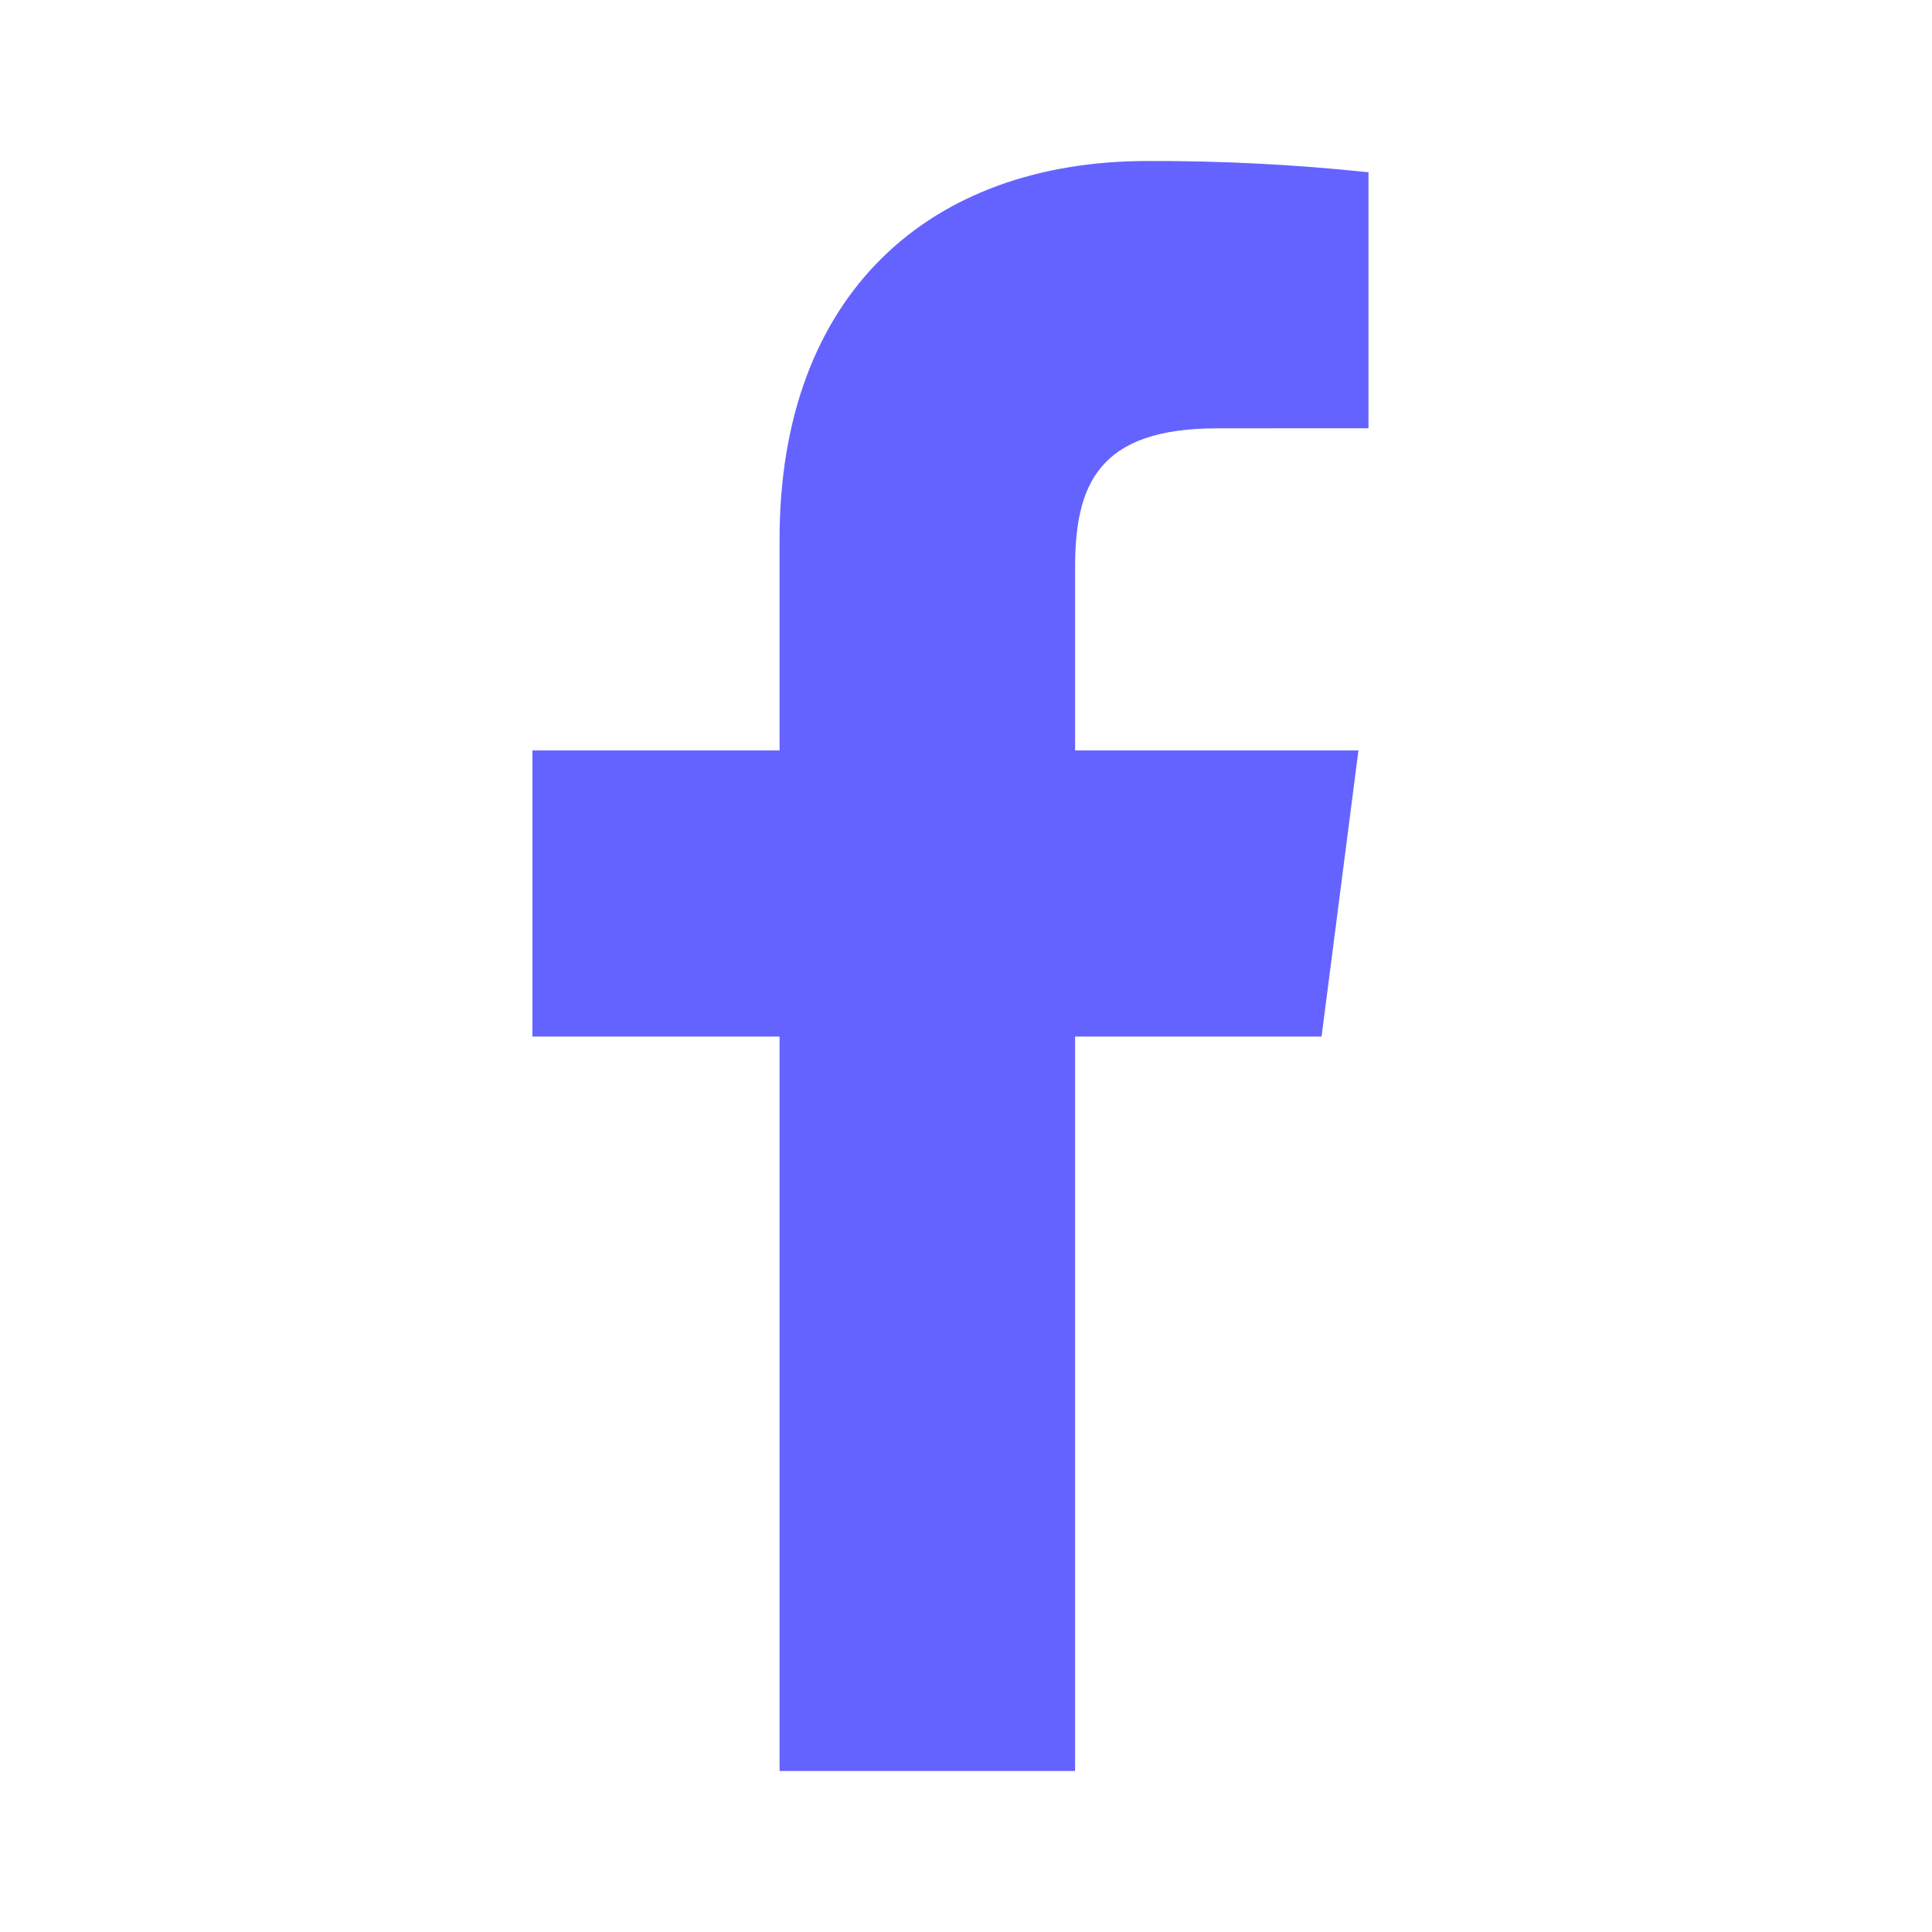
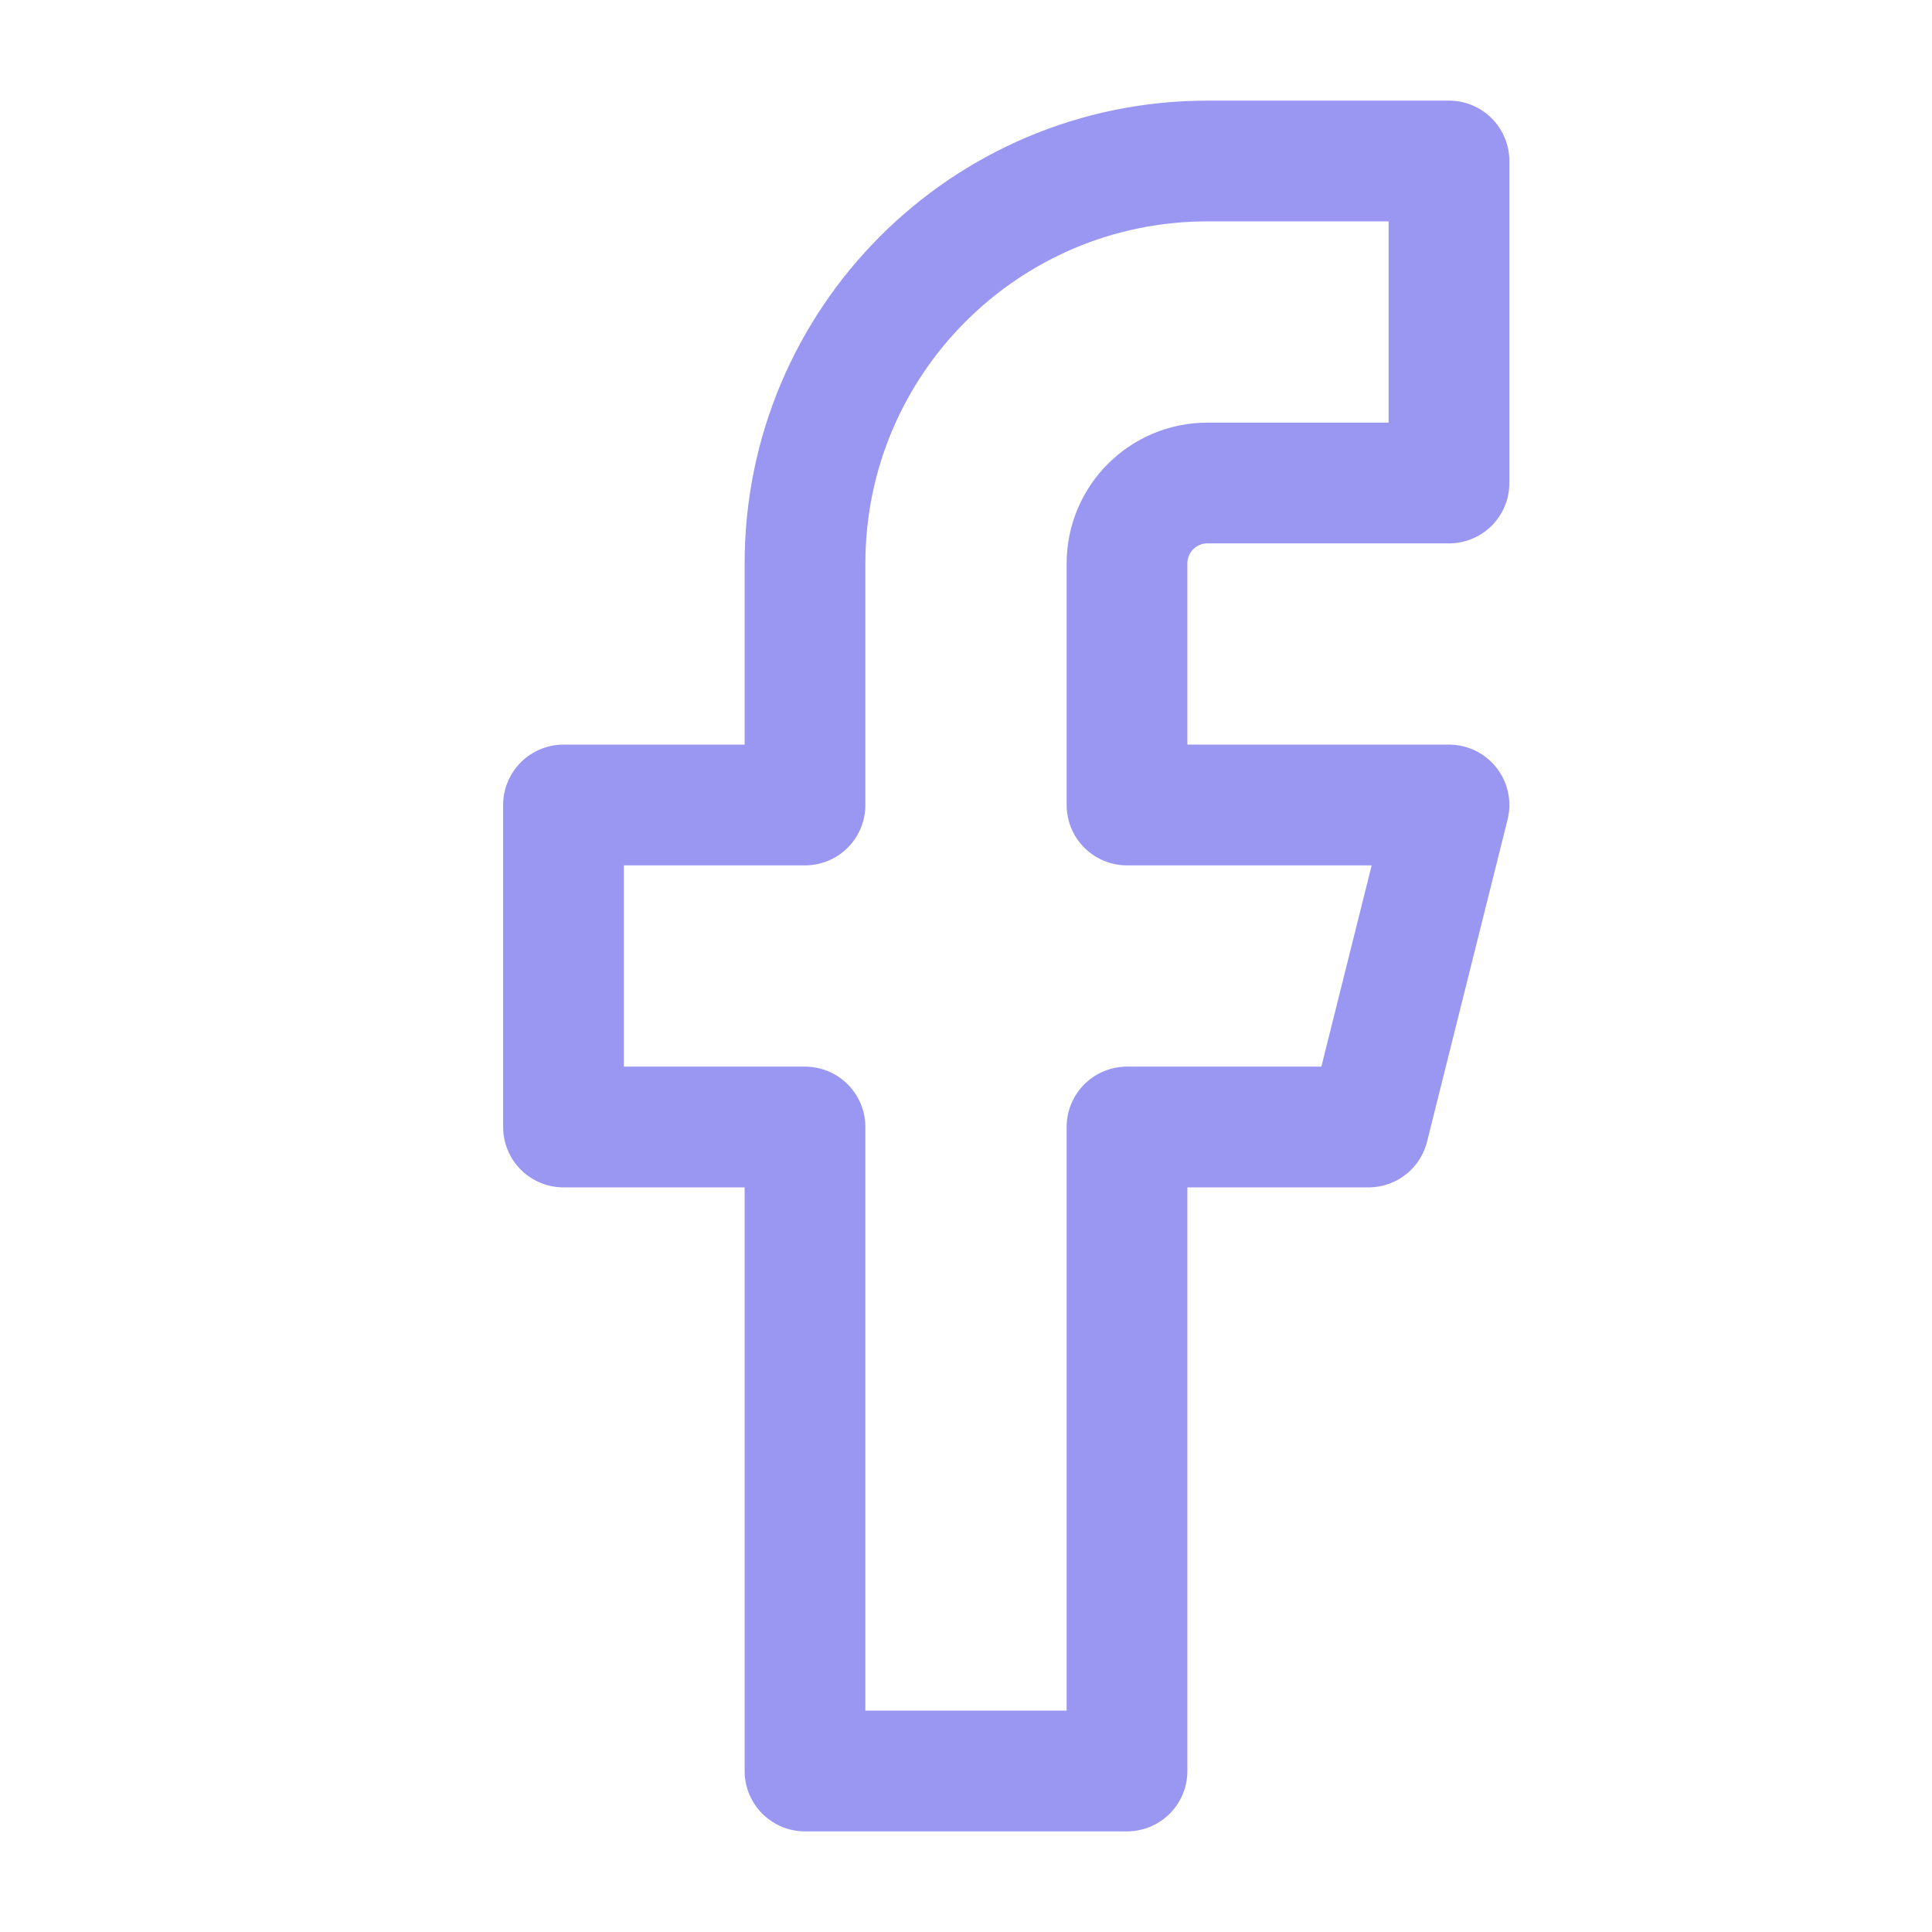
- <svg xmlns="http://www.w3.org/2000/svg" viewBox="0 0 24 24">
-   <path fill="#6563ff" d="M13.355,22v-9.123h3.062l.458-3.555H13.355v-2.27c0-1.029.286-1.731,1.762-1.731L17,5.32V2.14A25.233,25.233,0,0,0,14.257,2C11.542,2,9.684,3.657,9.684,6.7v2.622H6.614V12.877H9.684V22l3.672-0Z" data-name="Brand Logos" />
+ <svg xmlns="http://www.w3.org/2000/svg" width="100" height="100" viewBox="0 0 24 24" fill="none" stroke="#9A97F3" stroke-width="1.5" stroke-linecap="round" stroke-linejoin="round" class="feather feather-facebook">
+   <path d="M18 2h-3a5 5 0 0 0-5 5v3H7v4h3v8h4v-8h3l1-4h-4V7a1 1 0 0 1 1-1h3z" />
</svg>
